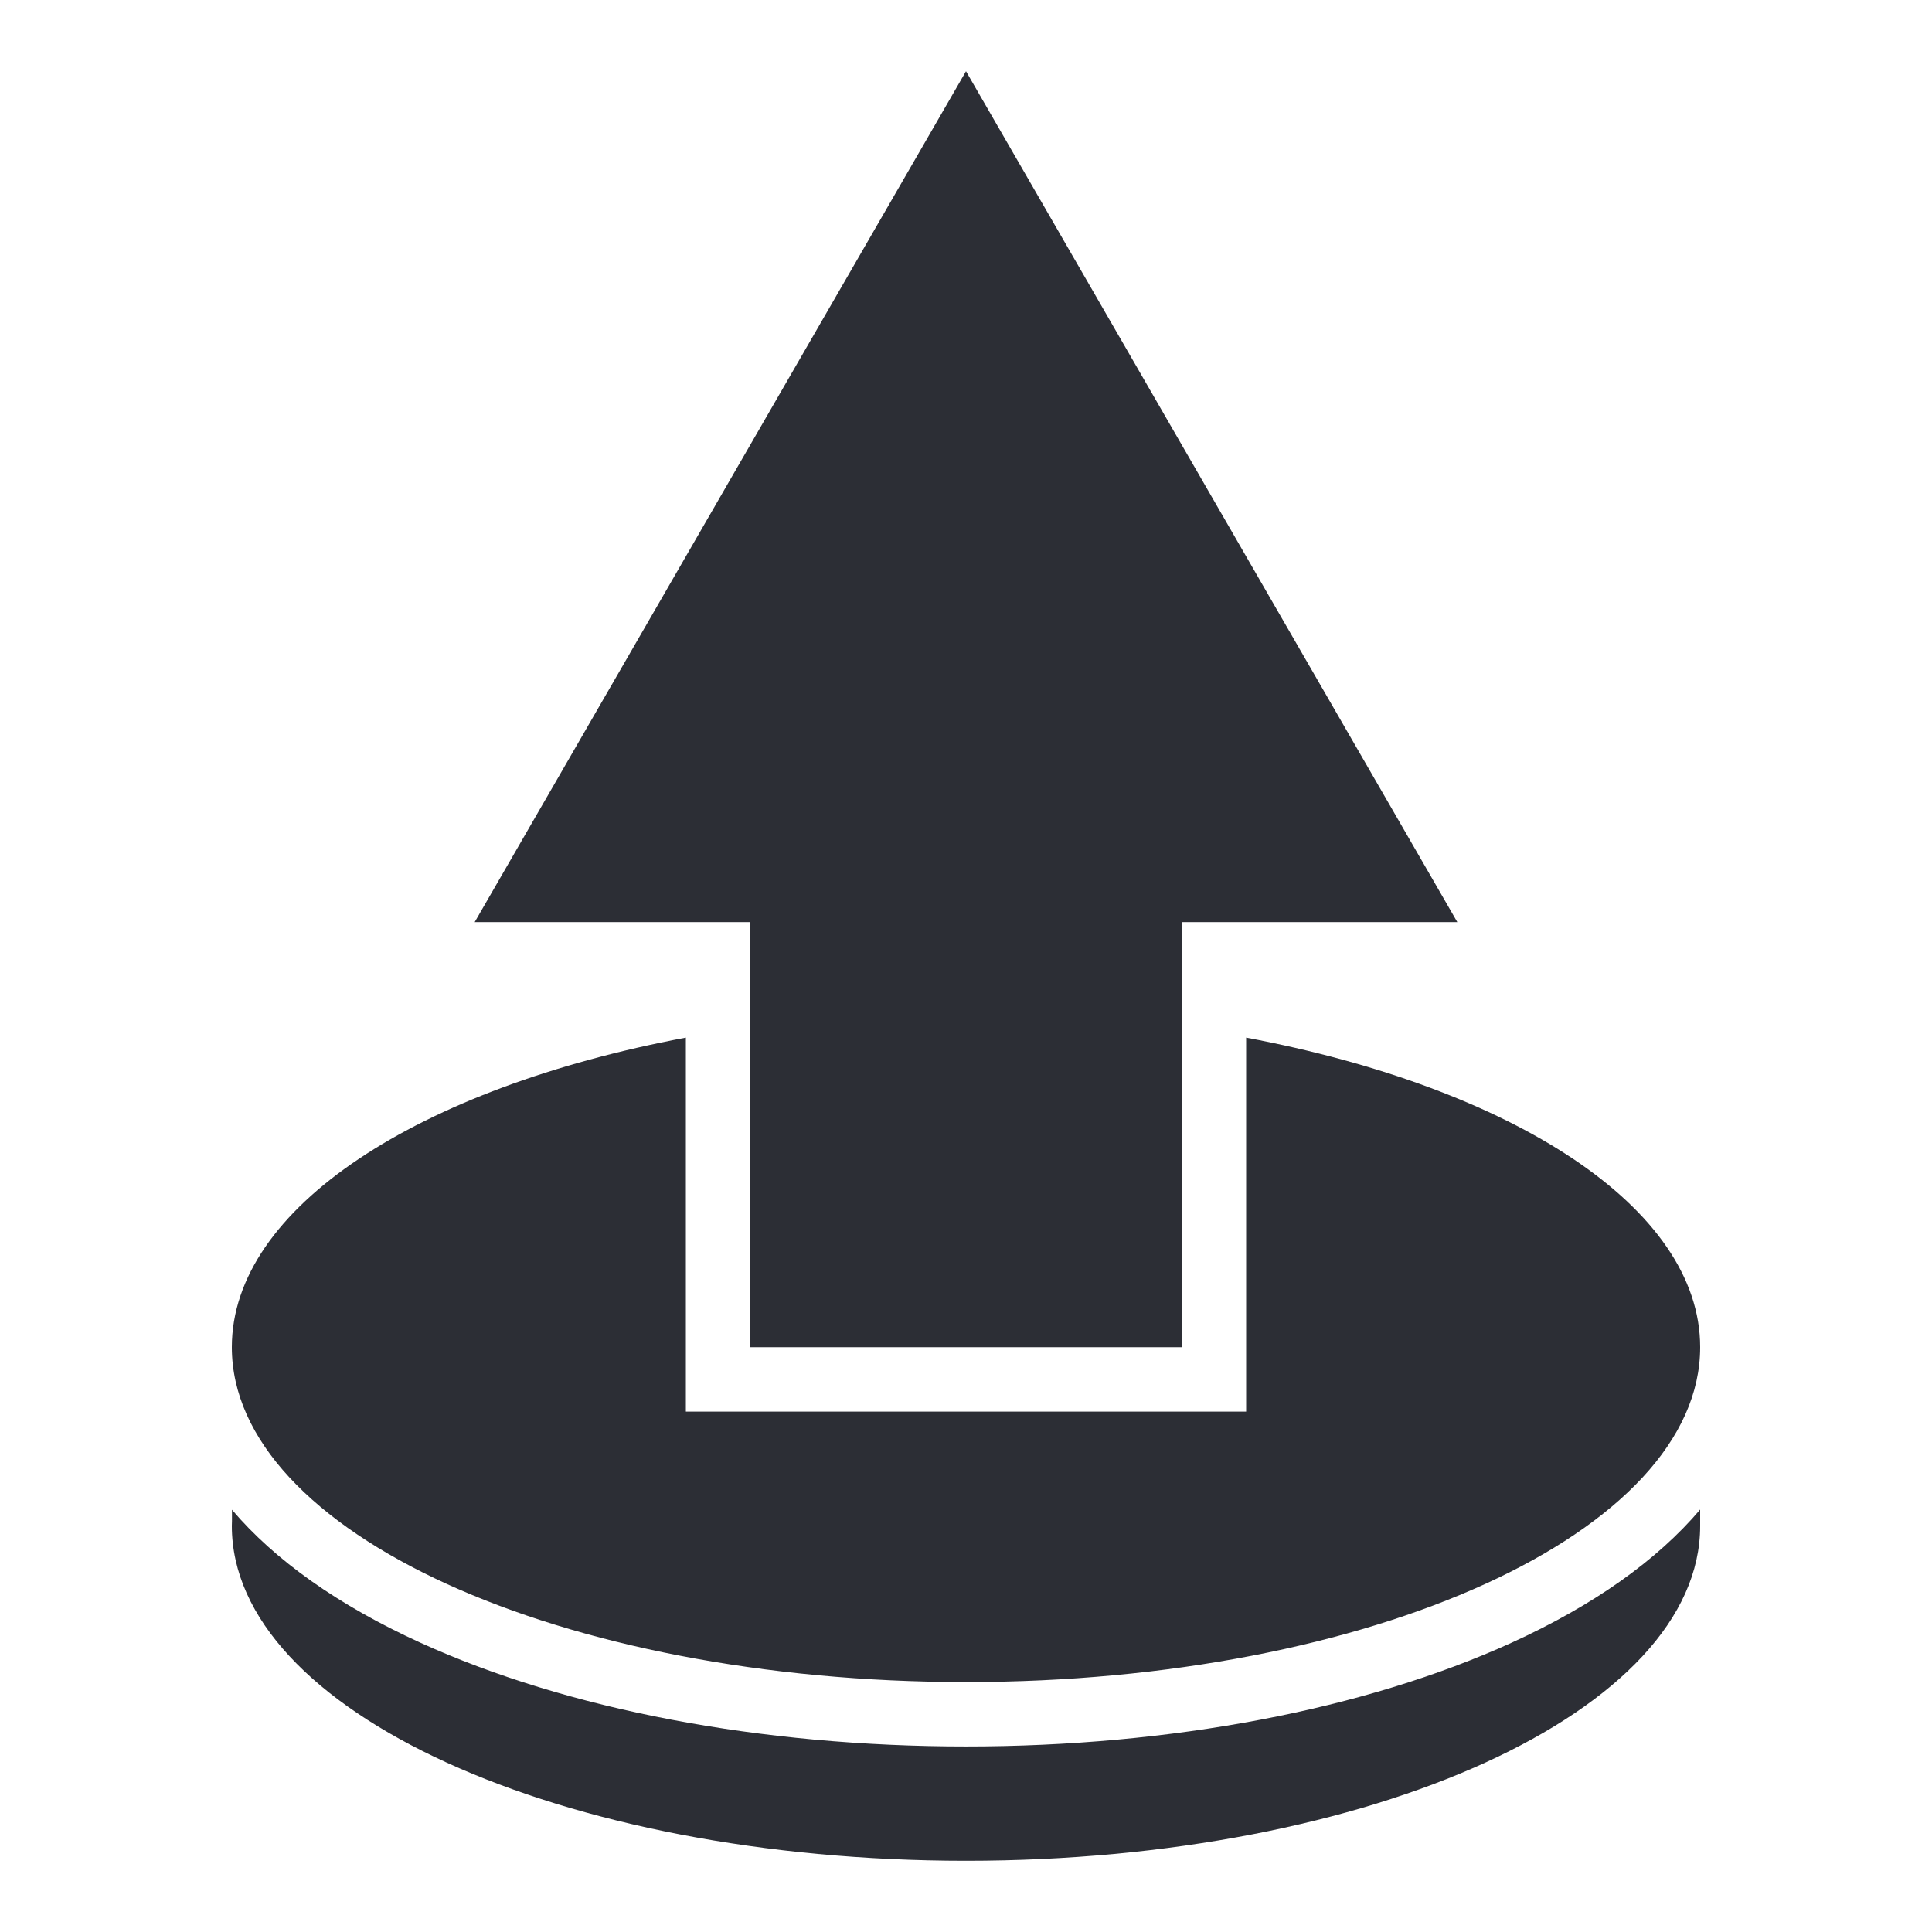
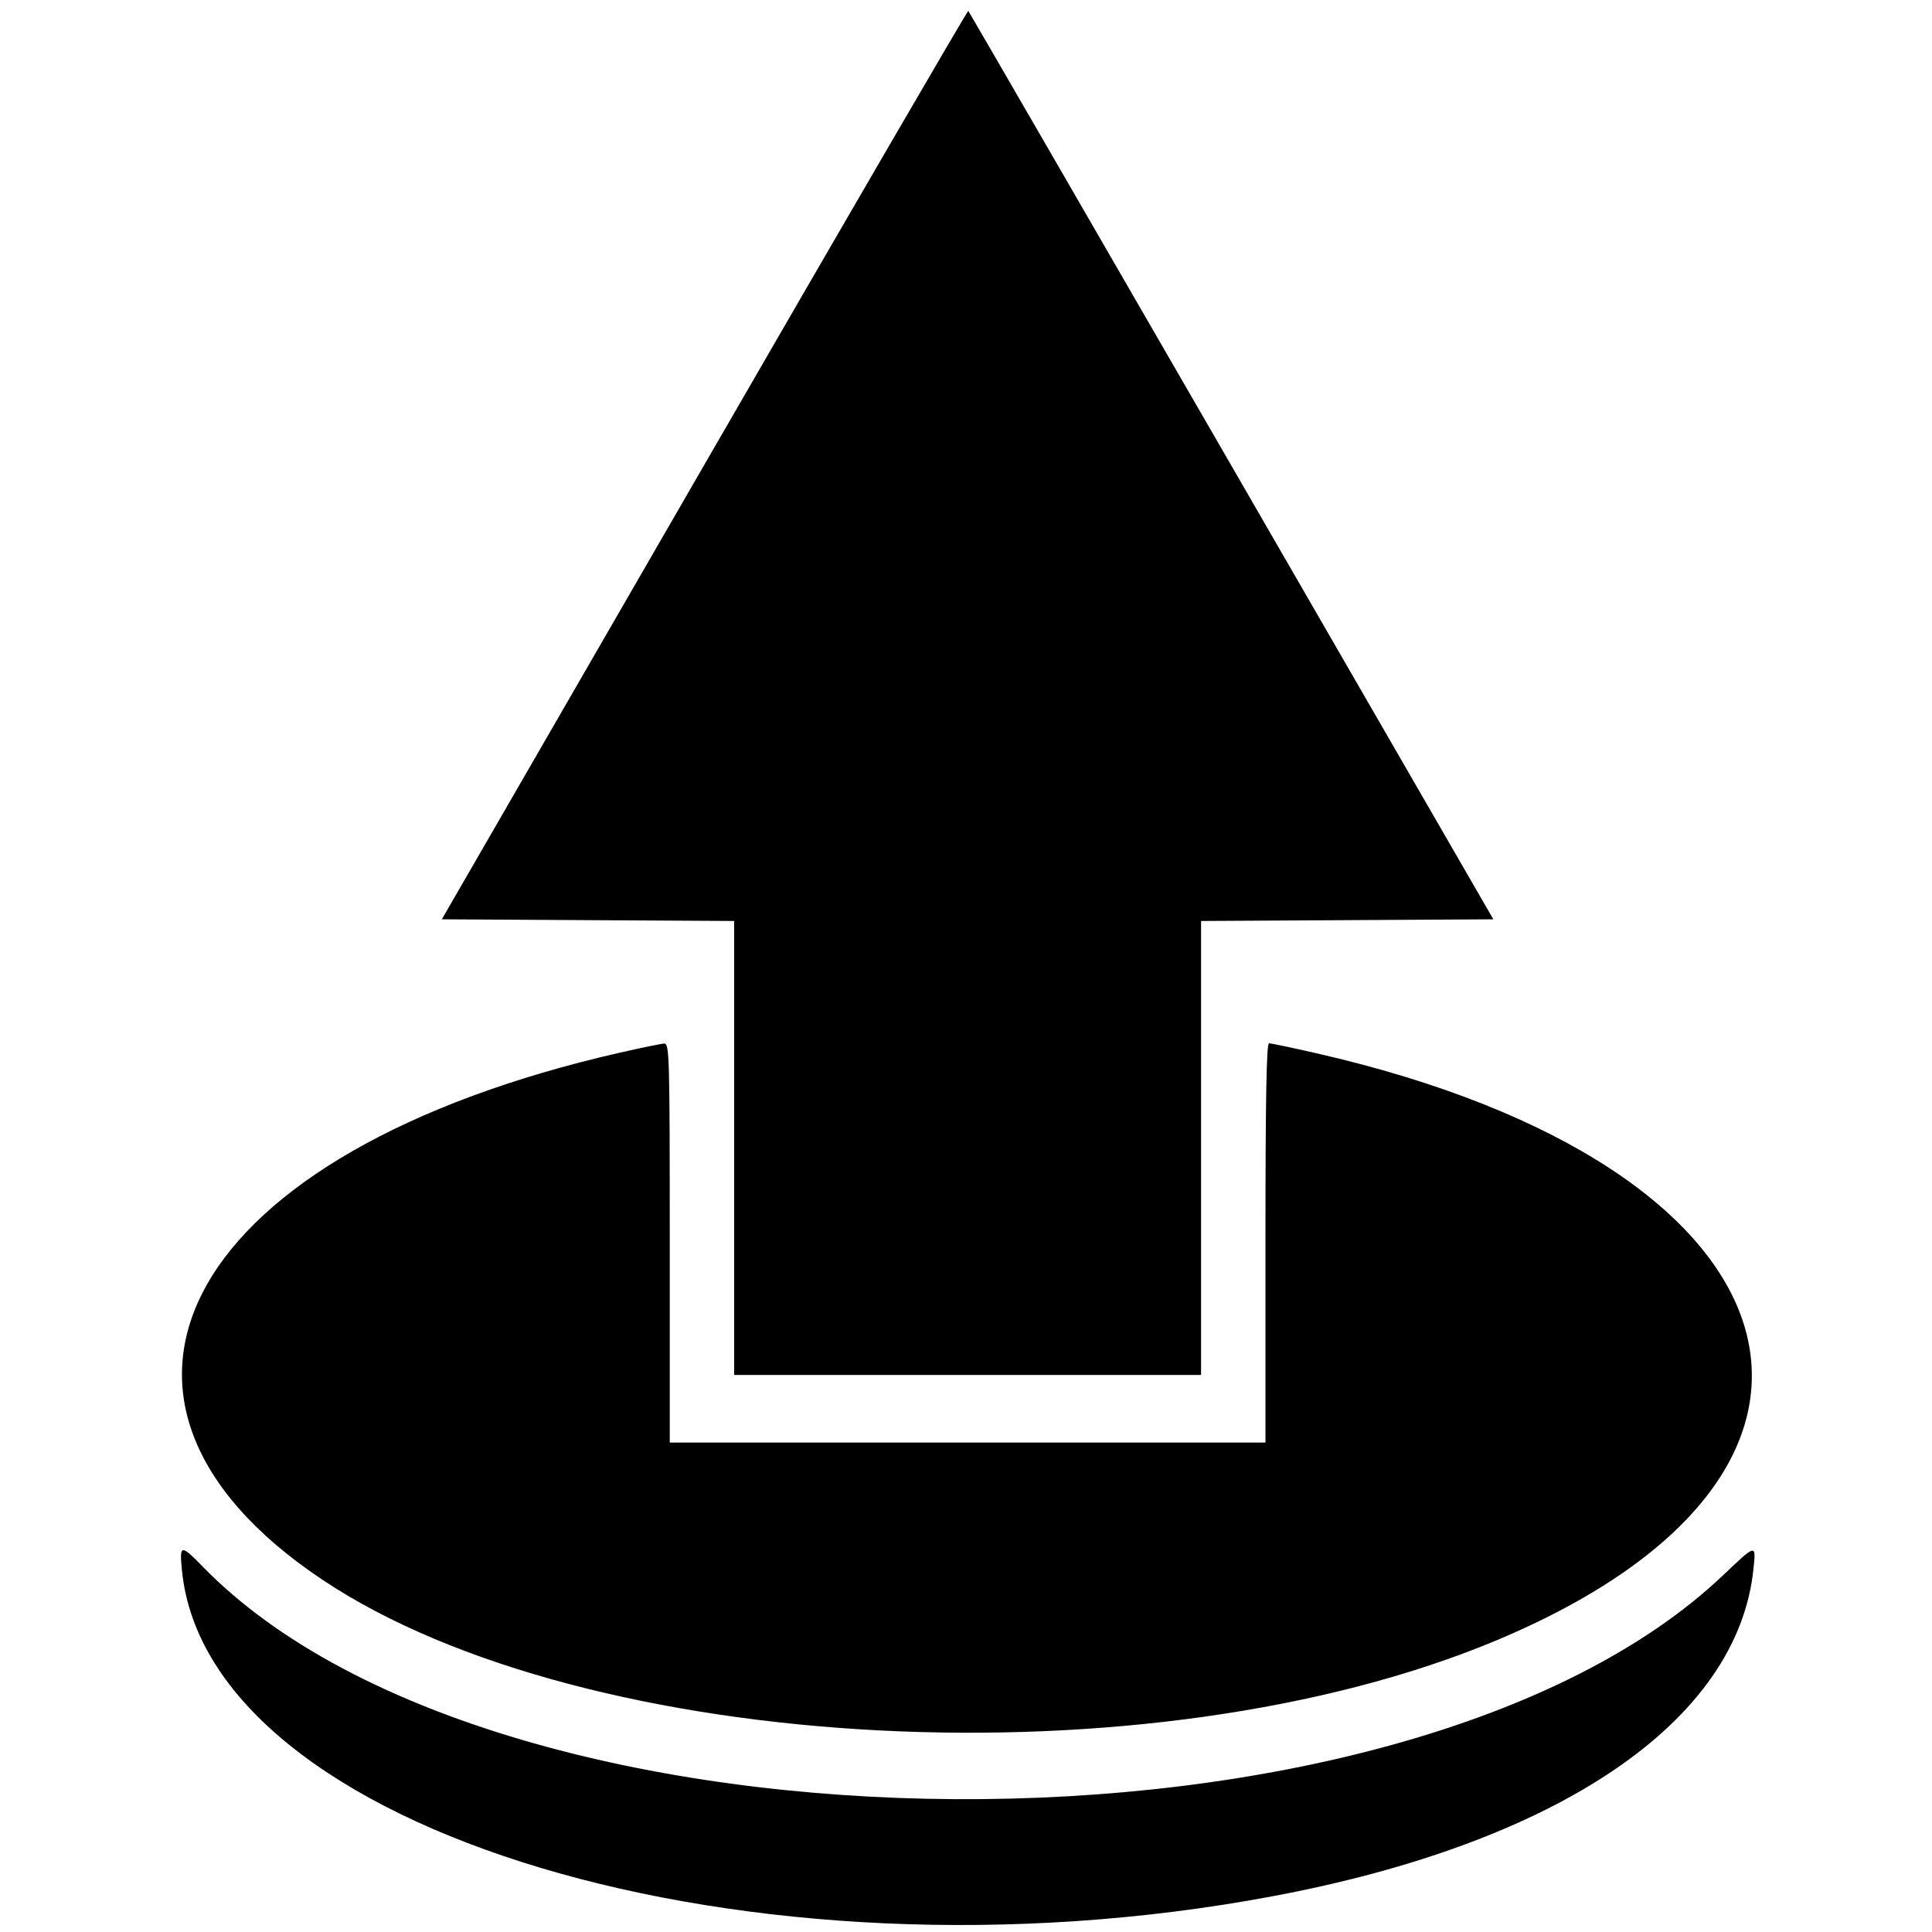
- <svg xmlns="http://www.w3.org/2000/svg" height="600" viewBox="0 0 600 600" width="600">
-   <clipPath id="a">
-     <path d="m0 0h600v600h-600z" />
-   </clipPath>
-   <g clip-path="url(#a)">
-     <path d="m528 468.8v5.08c0 57.44-102.08 104-228 104s-228-46.56-228-104c0-.48.02-.96.04-1.44v-3.58c13.3 15.66 33 29.66 58.44 41.26 45.62 20.8 105.82 32.26 169.52 32.26s123.9-11.46 169.52-32.26c25.48-11.62 45.18-25.64 58.48-41.32zm0-50.42c0 57.44-102.08 104-228 104s-228-46.56-228-104c0-43.38 58.24-80.56 141-96.14v116.14h174v-116.14c82.76 15.58 141 52.76 141 96.14zm-75.42-132.02h-85.58v132.02h-134v-132.02h-85.58l152.58-264.24z" fill="#2c2e35" />
-   </g>
+ <svg xmlns="http://www.w3.org/2000/svg" height="400" viewBox="0 0 400 400" width="400">
+   <path d="m145.853 96.171-54.378 94.162 30.262.174 30.263.173v46.993 46.994h48.333 48.334v-46.994-46.993l30.256-.173 30.257-.174-54.231-93.919c-29.827-51.655-54.341-94.028-54.474-94.162-.134-.133-24.714 42.13-54.622 93.919m-17.628 121.797c-89.241 20.377-117.98 71.32-61.528 109.066 54.609 36.515 171.575 42.56 243.162 12.568 84.191-35.274 64.876-98.231-37.285-121.529-5-1.14-9.425-2.073-9.833-2.073-.536 0-.741 11.459-.741 41.333v41.334h-61.667-61.666v-41.334c0-38.942-.068-41.33-1.167-41.275-.642.032-4.815.892-9.275 1.91m-90.55 107.199c5.379 54.081 117.659 87.647 225.658 67.46 59.477-11.117 96.455-36.261 99.702-67.794.54-5.239.621-5.256-6.321 1.334-65.938 62.593-252.952 61.545-314.691-1.764-4.622-4.739-4.891-4.691-4.348.764" fill-rule="evenodd" />
</svg>
